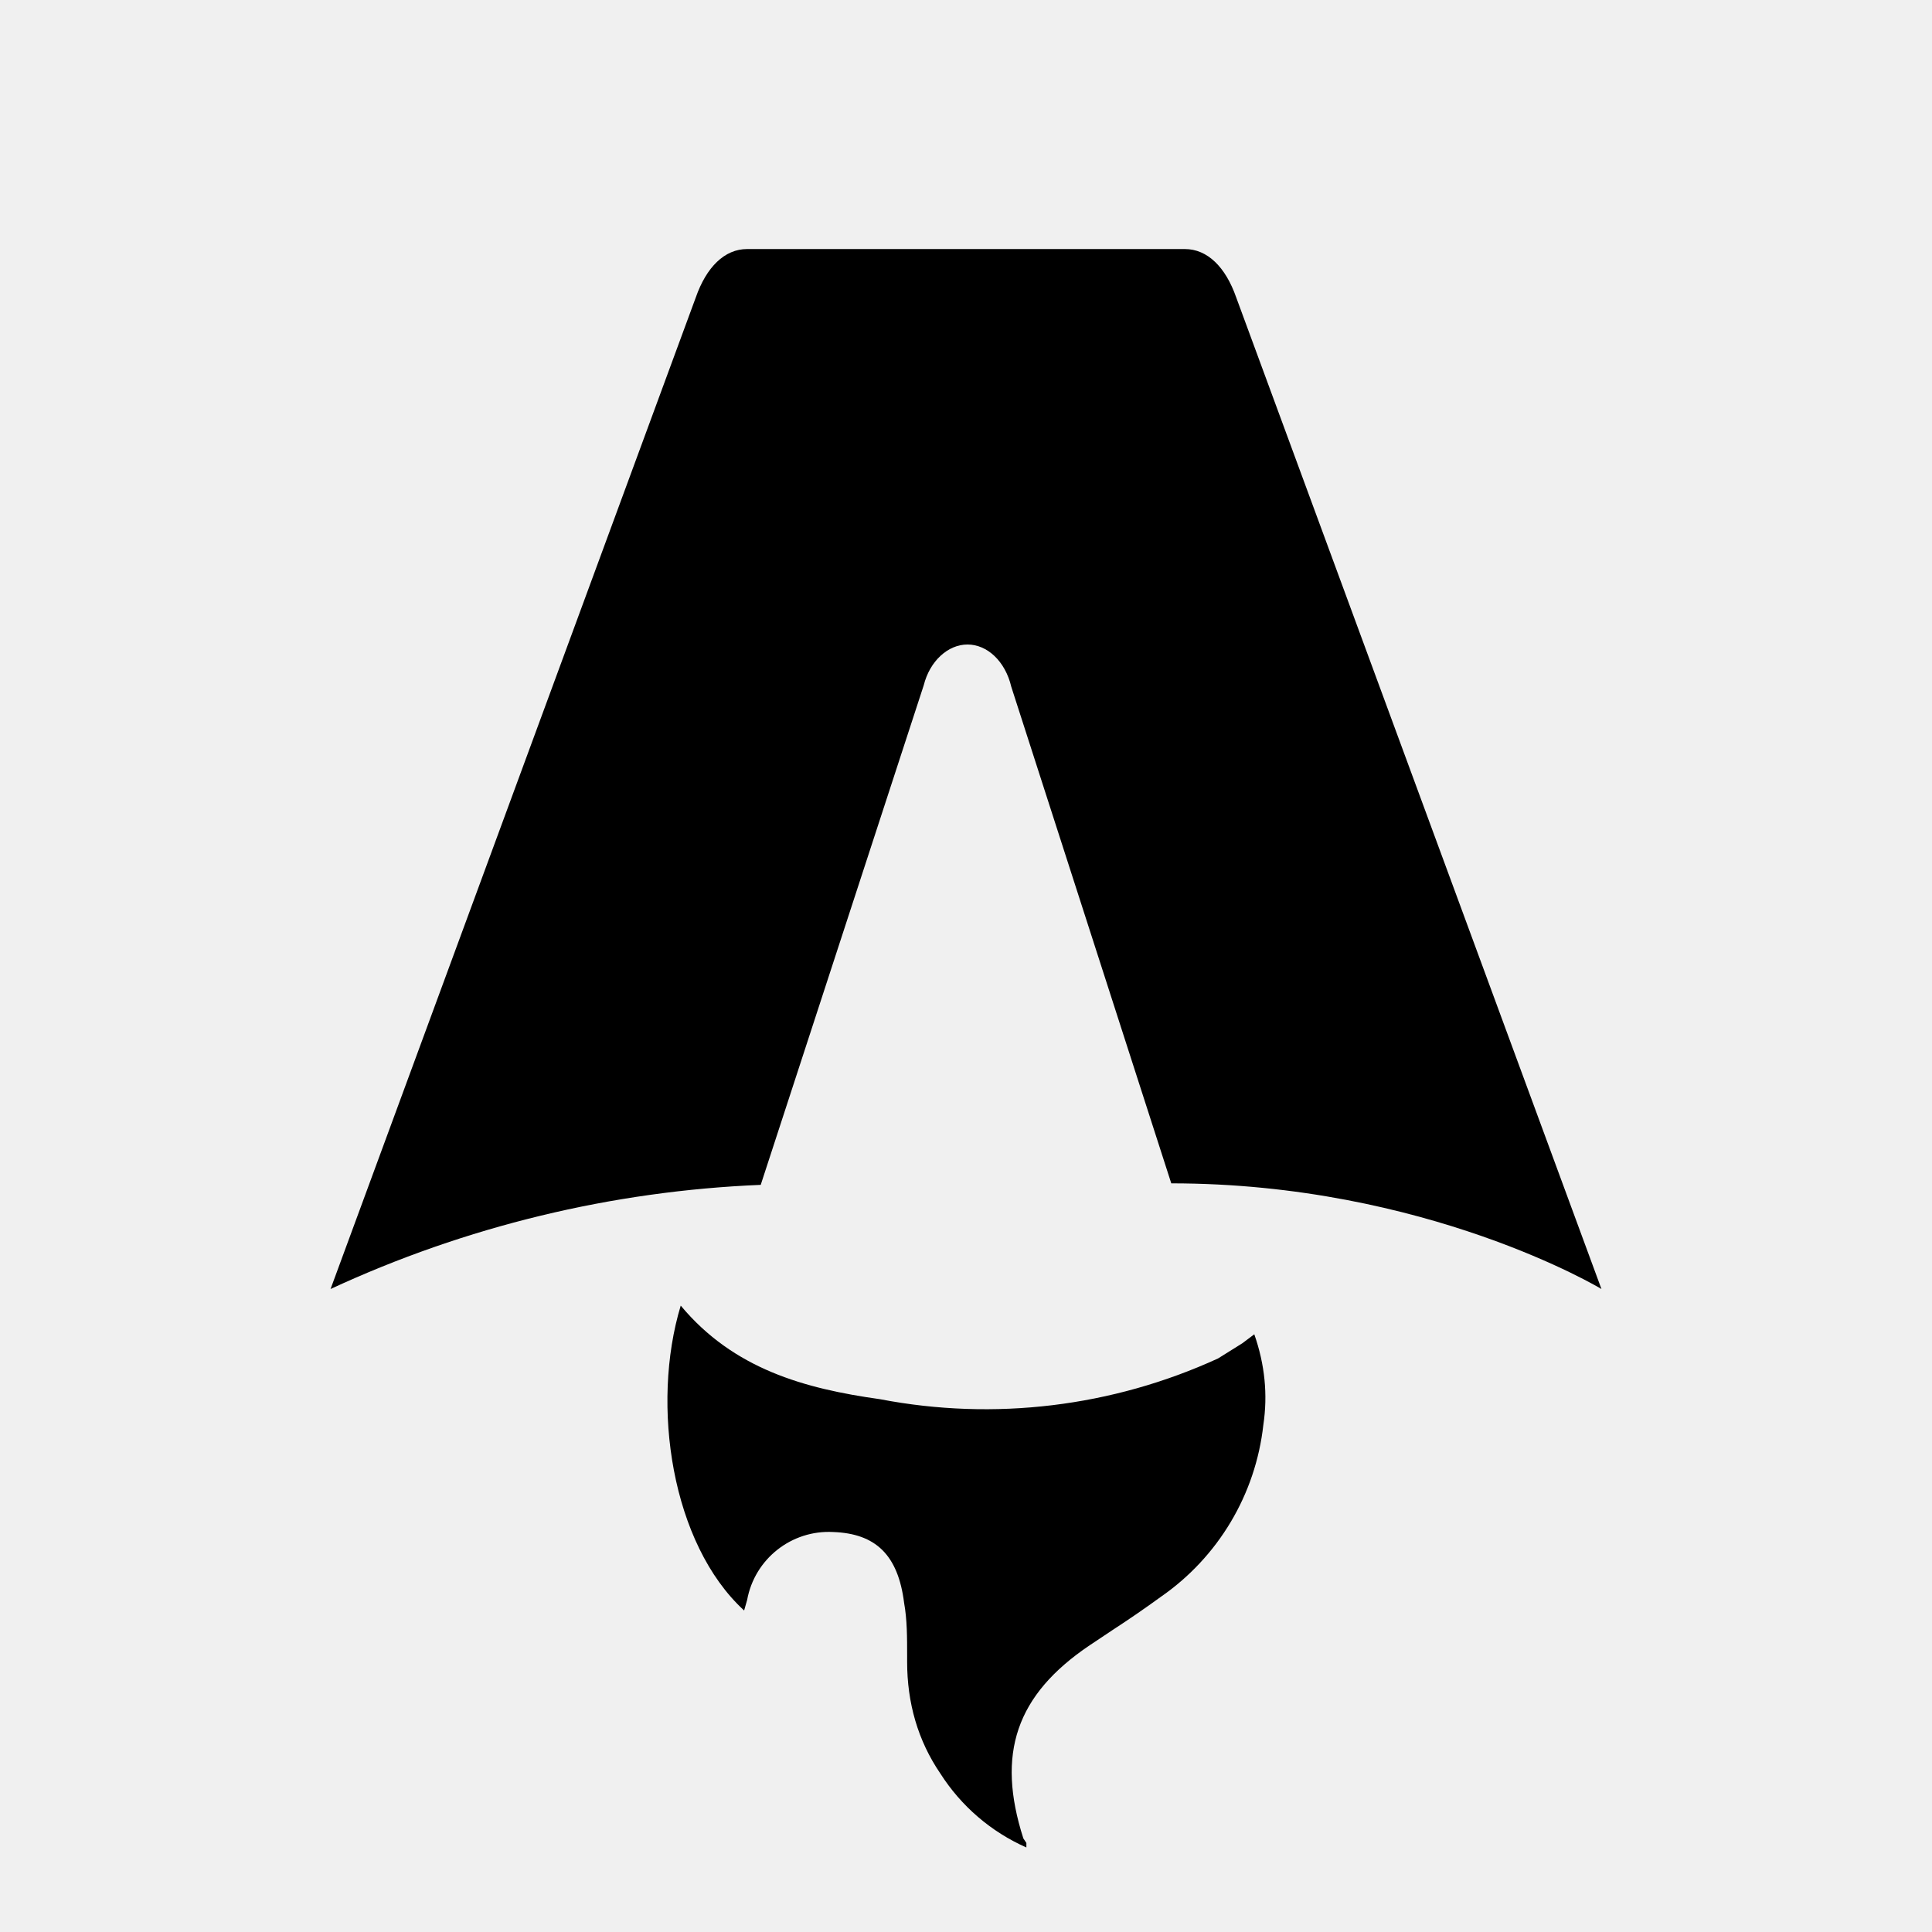
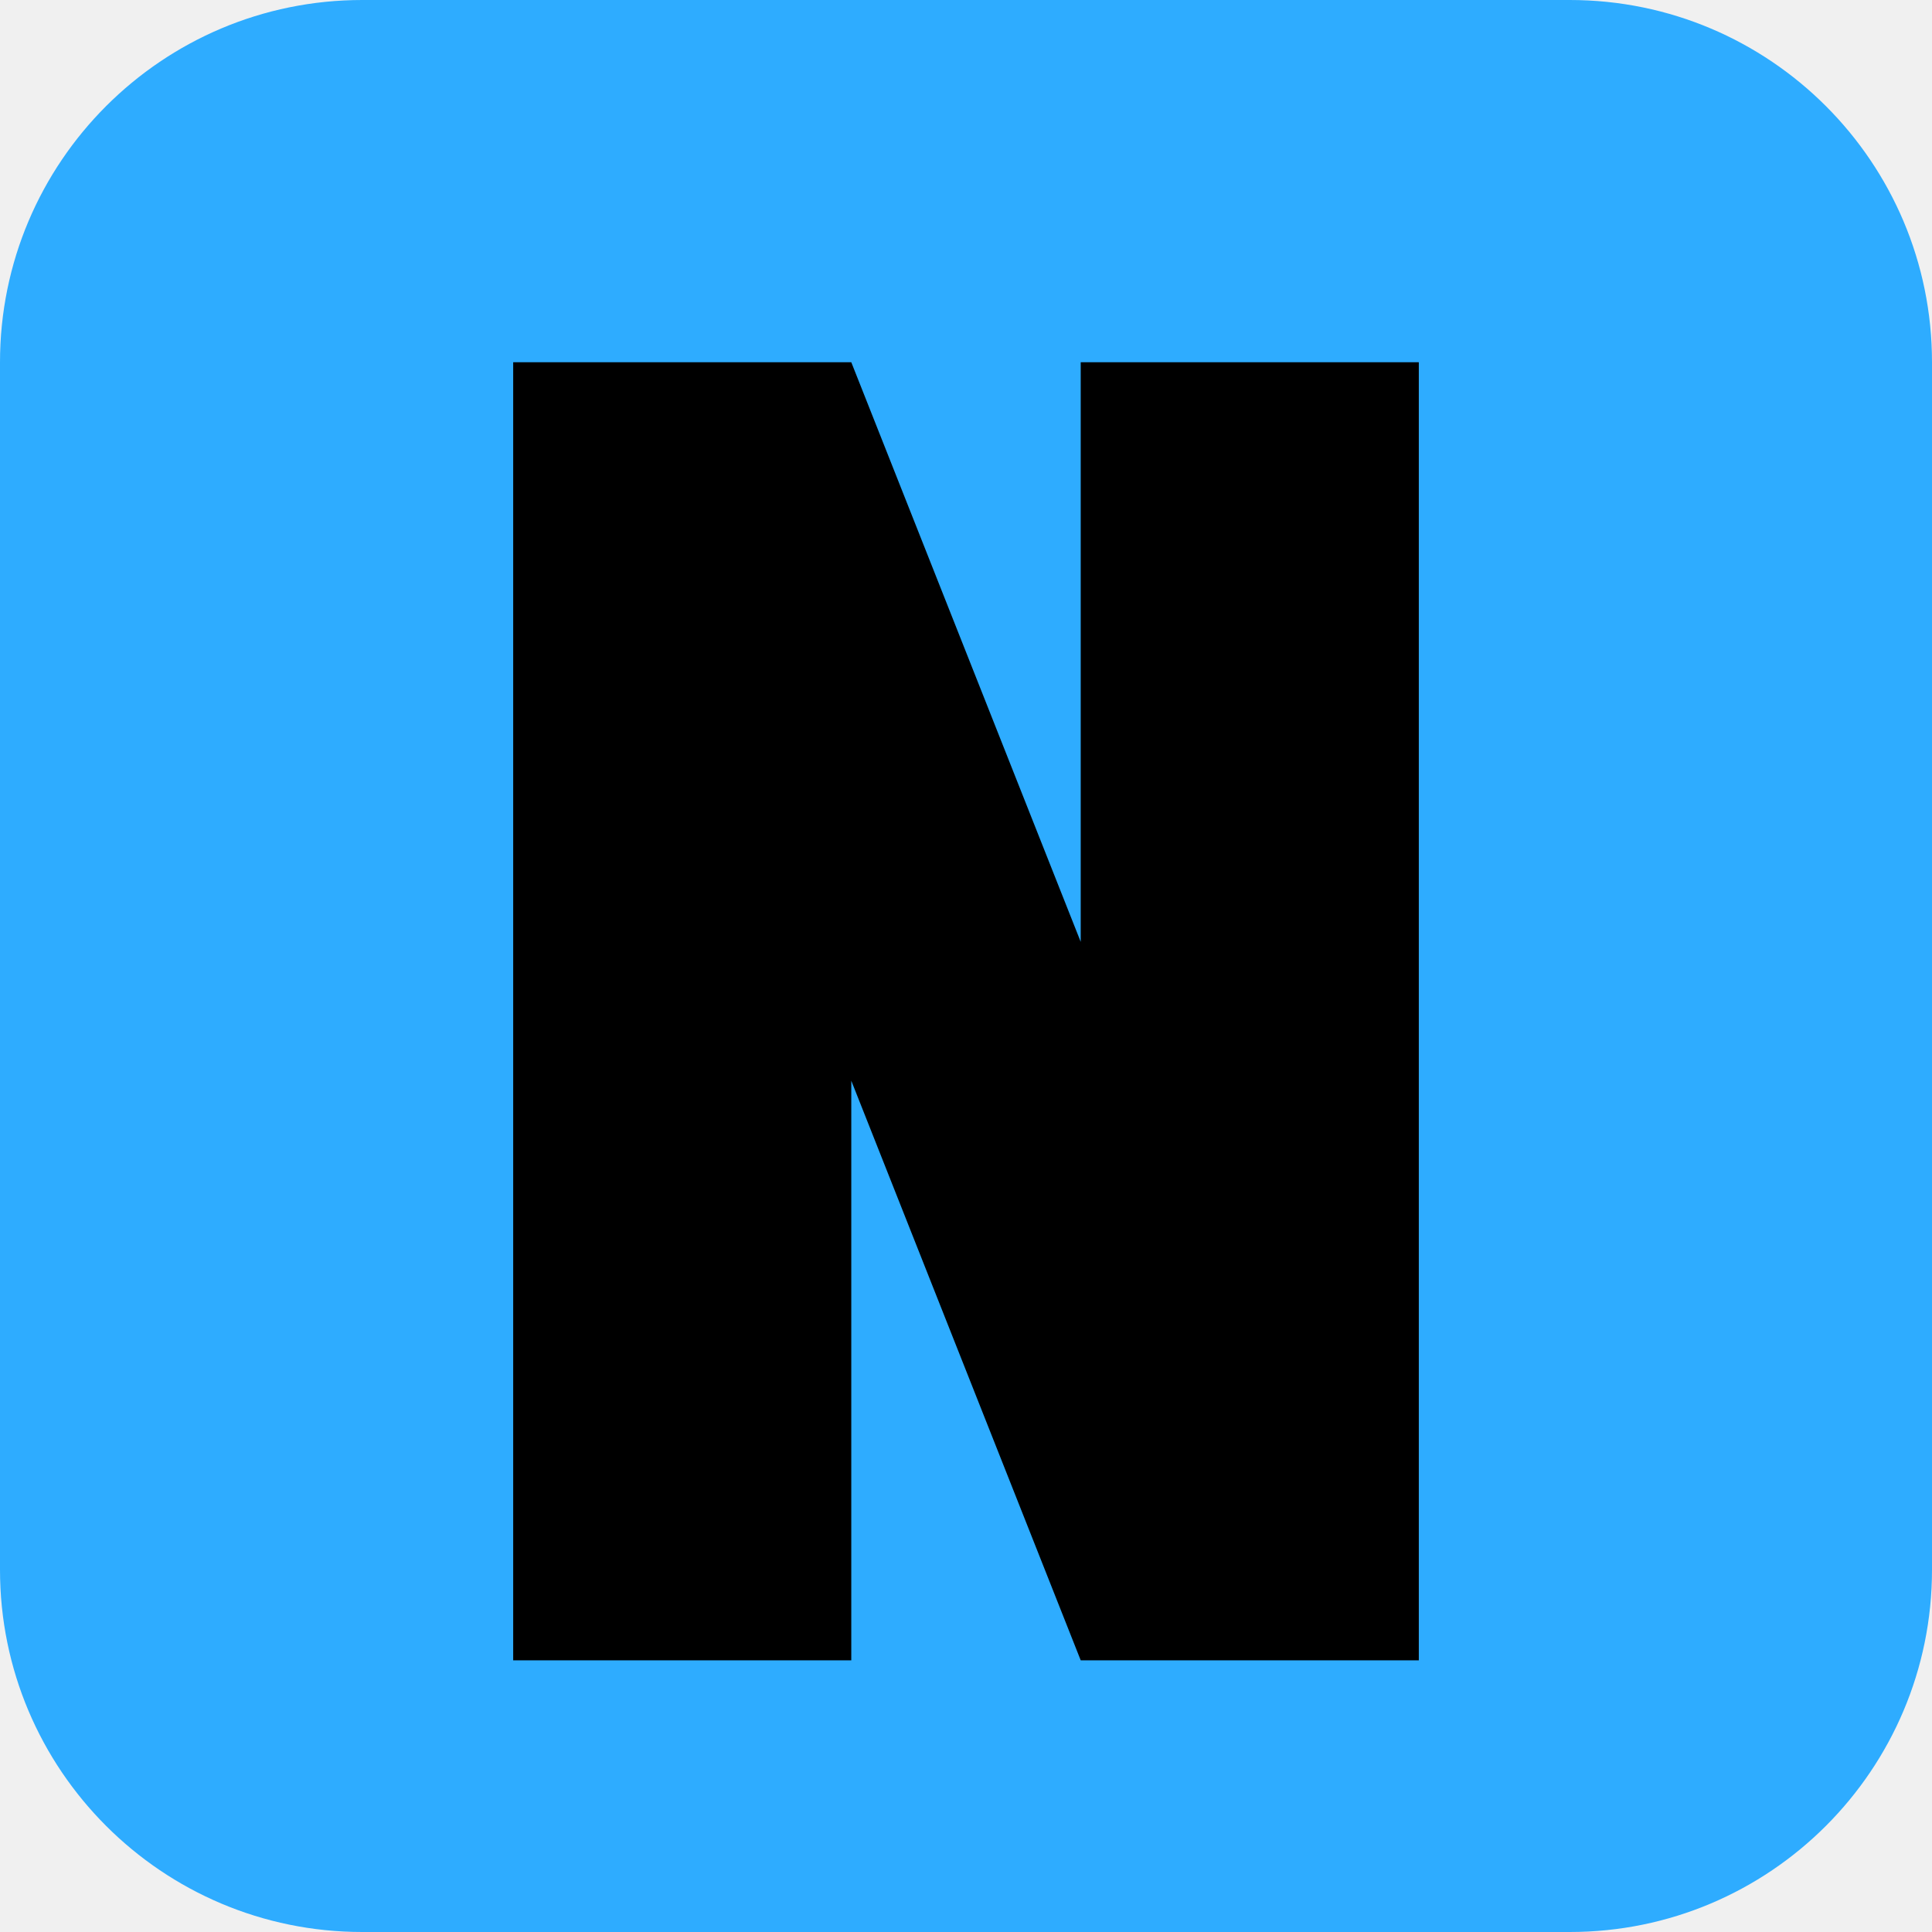
- <svg xmlns="http://www.w3.org/2000/svg" fill="none" viewBox="0 0 128 128">
-   <path d="M50.4 78.5a75.1 75.1 0 0 0-28.5 6.9l24.2-65.7c.7-2 1.9-3.2 3.4-3.2h29c1.5 0 2.7 1.2 3.4 3.2l24.2 65.7s-11.6-7-28.5-7L67 45.5c-.4-1.7-1.6-2.8-2.9-2.8-1.3 0-2.5 1.1-2.9 2.7L50.4 78.5Zm-1.1 28.2Zm-4.2-20.2c-2 6.6-.6 15.8 4.2 20.2a17.5 17.5 0 0 1 .2-.7 5.5 5.5 0 0 1 5.7-4.5c2.8.1 4.3 1.5 4.7 4.7.2 1.1.2 2.3.2 3.5v.4c0 2.7.7 5.2 2.2 7.4a13 13 0 0 0 5.7 4.9v-.3l-.2-.3c-1.8-5.6-.5-9.5 4.4-12.8l1.5-1a73 73 0 0 0 3.2-2.2 16 16 0 0 0 6.8-11.4c.3-2 .1-4-.6-6l-.8.6-1.6 1a37 37 0 0 1-22.4 2.7c-5-.7-9.7-2-13.2-6.2Z" />
-   <style>
-         path { fill: #000; }
-         @media (prefers-color-scheme: dark) {
-             path { fill: #FFF; }
-         }
-     </style>
+ <svg xmlns="http://www.w3.org/2000/svg" viewBox="0 0 32 32">
+   <rect width="32" height="32" rx="6" fill="#2EACFF" />
+   <path d="M8.5 27.5V6h5.6l3.8 9.6V6h5.6v21.5h-5.6l-3.8-9.6v9.6z" fill="#000" />
</svg>
